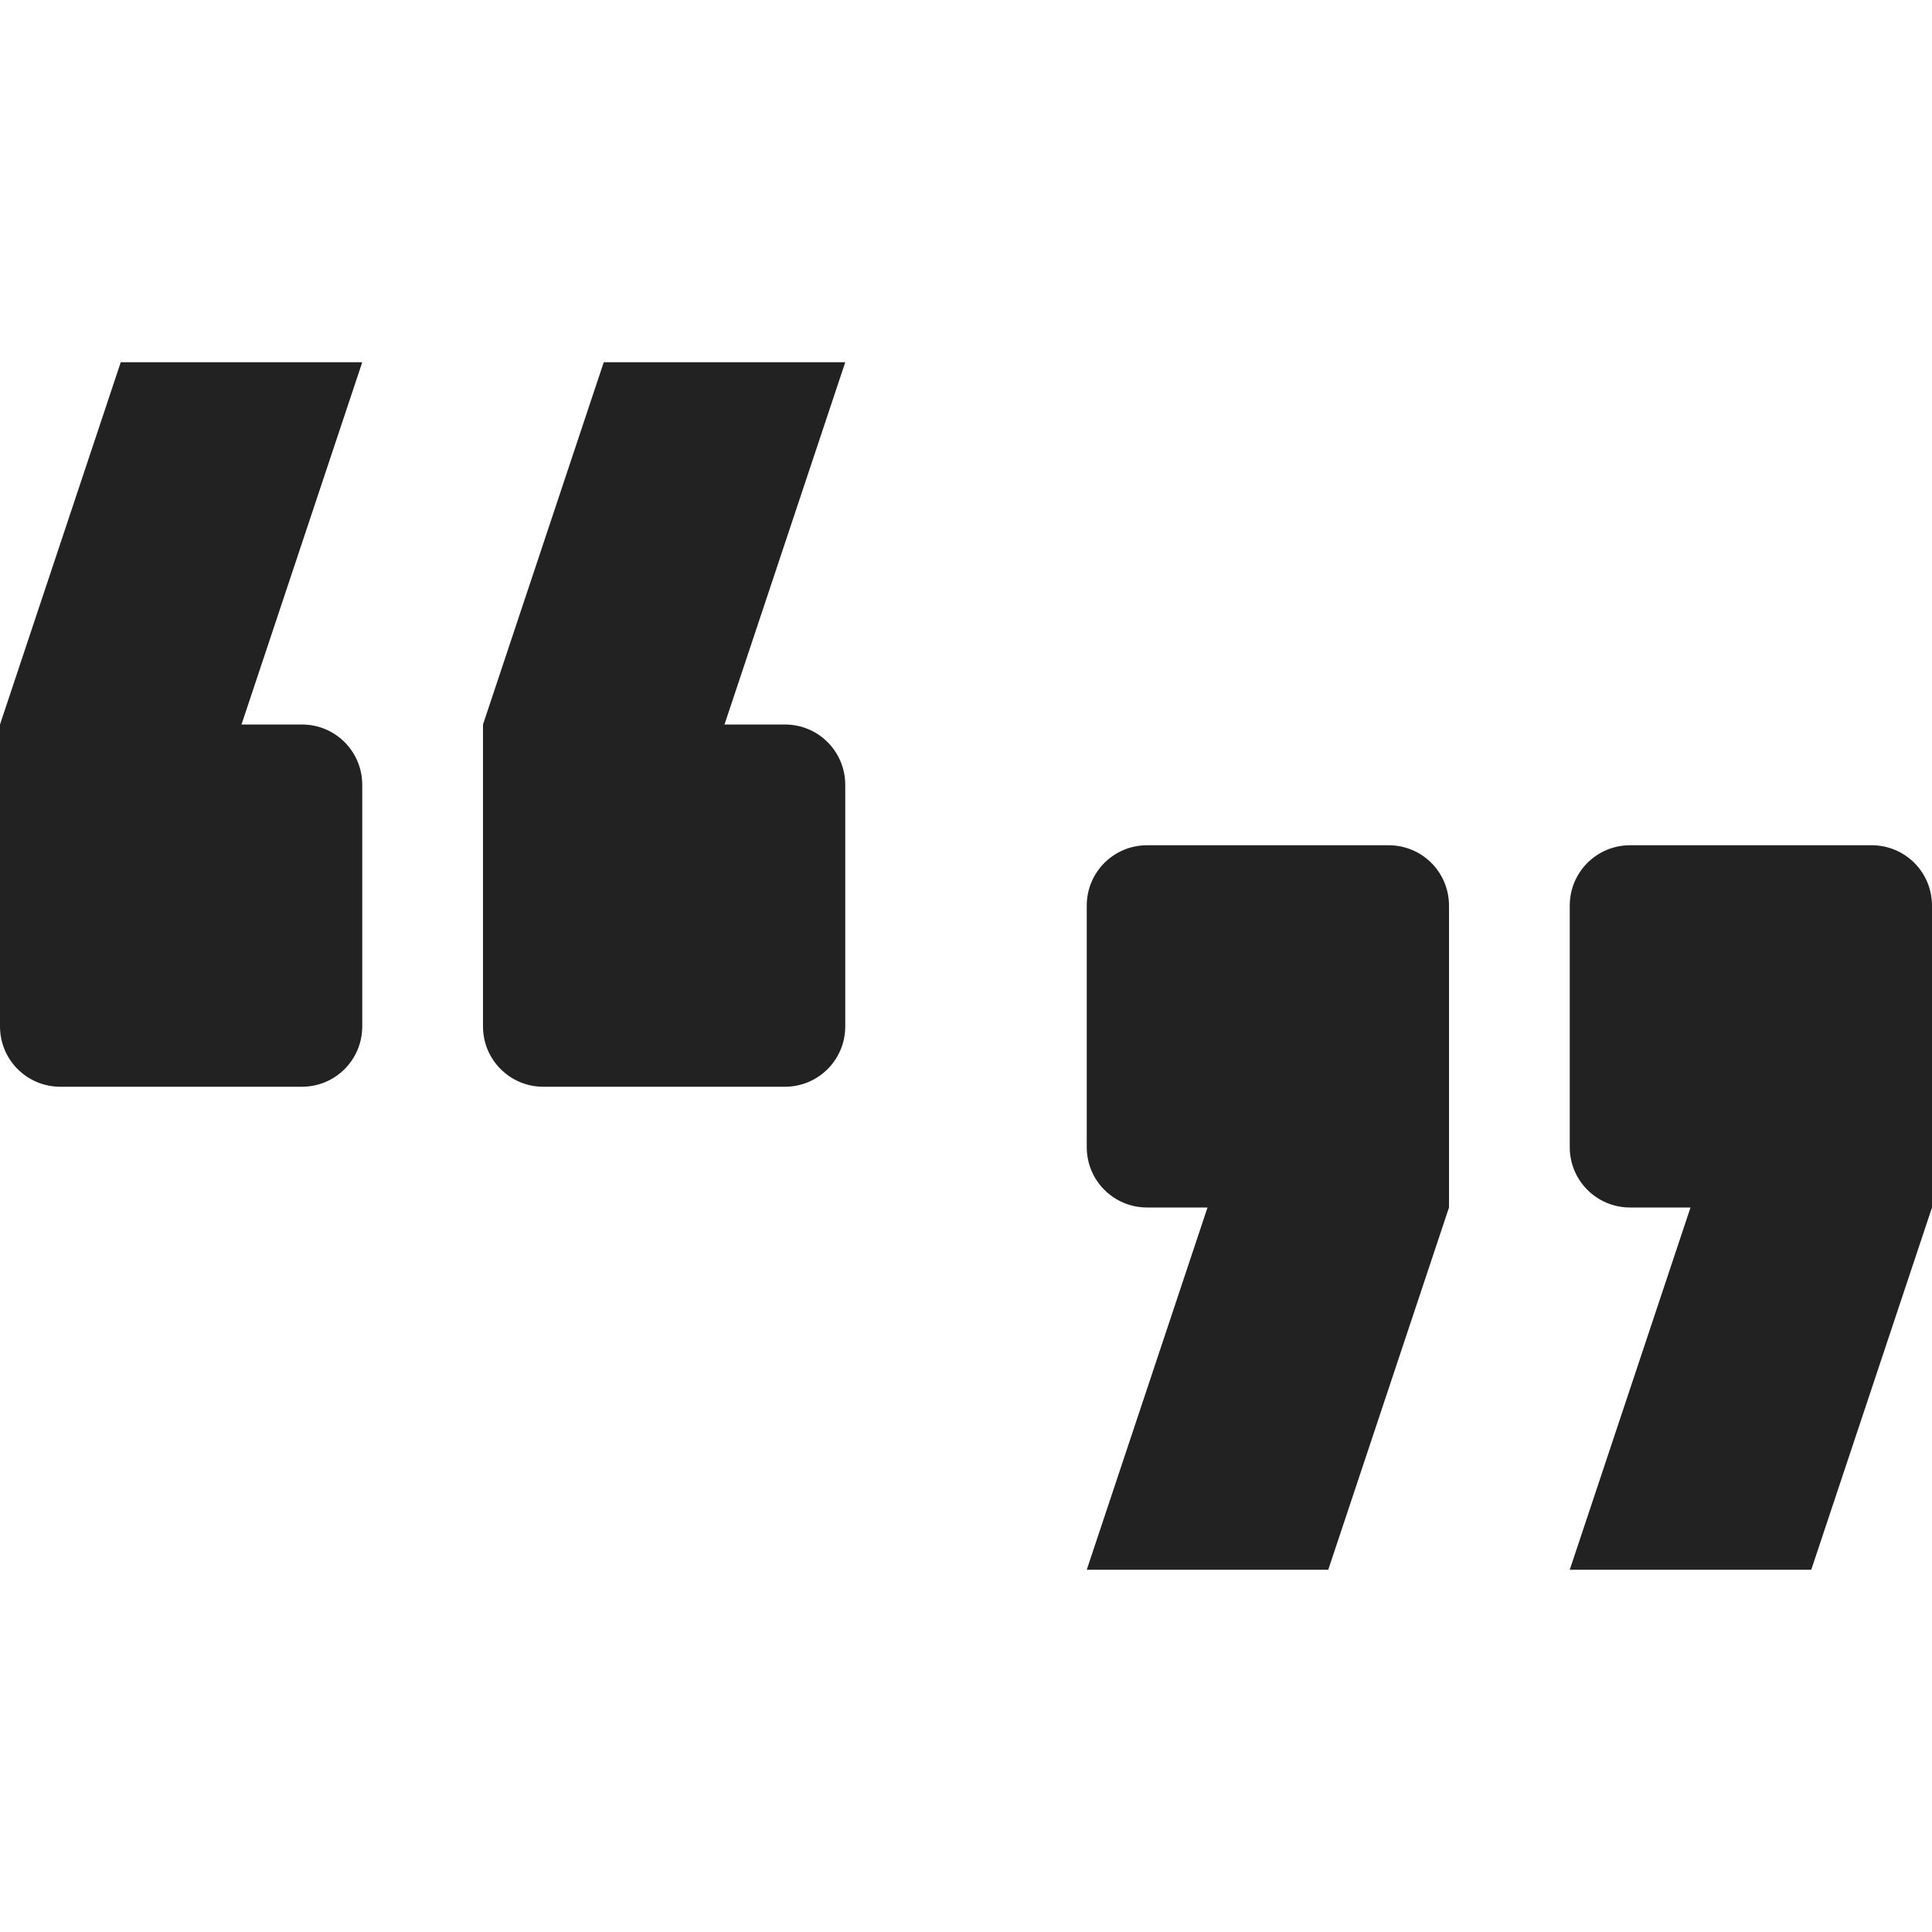
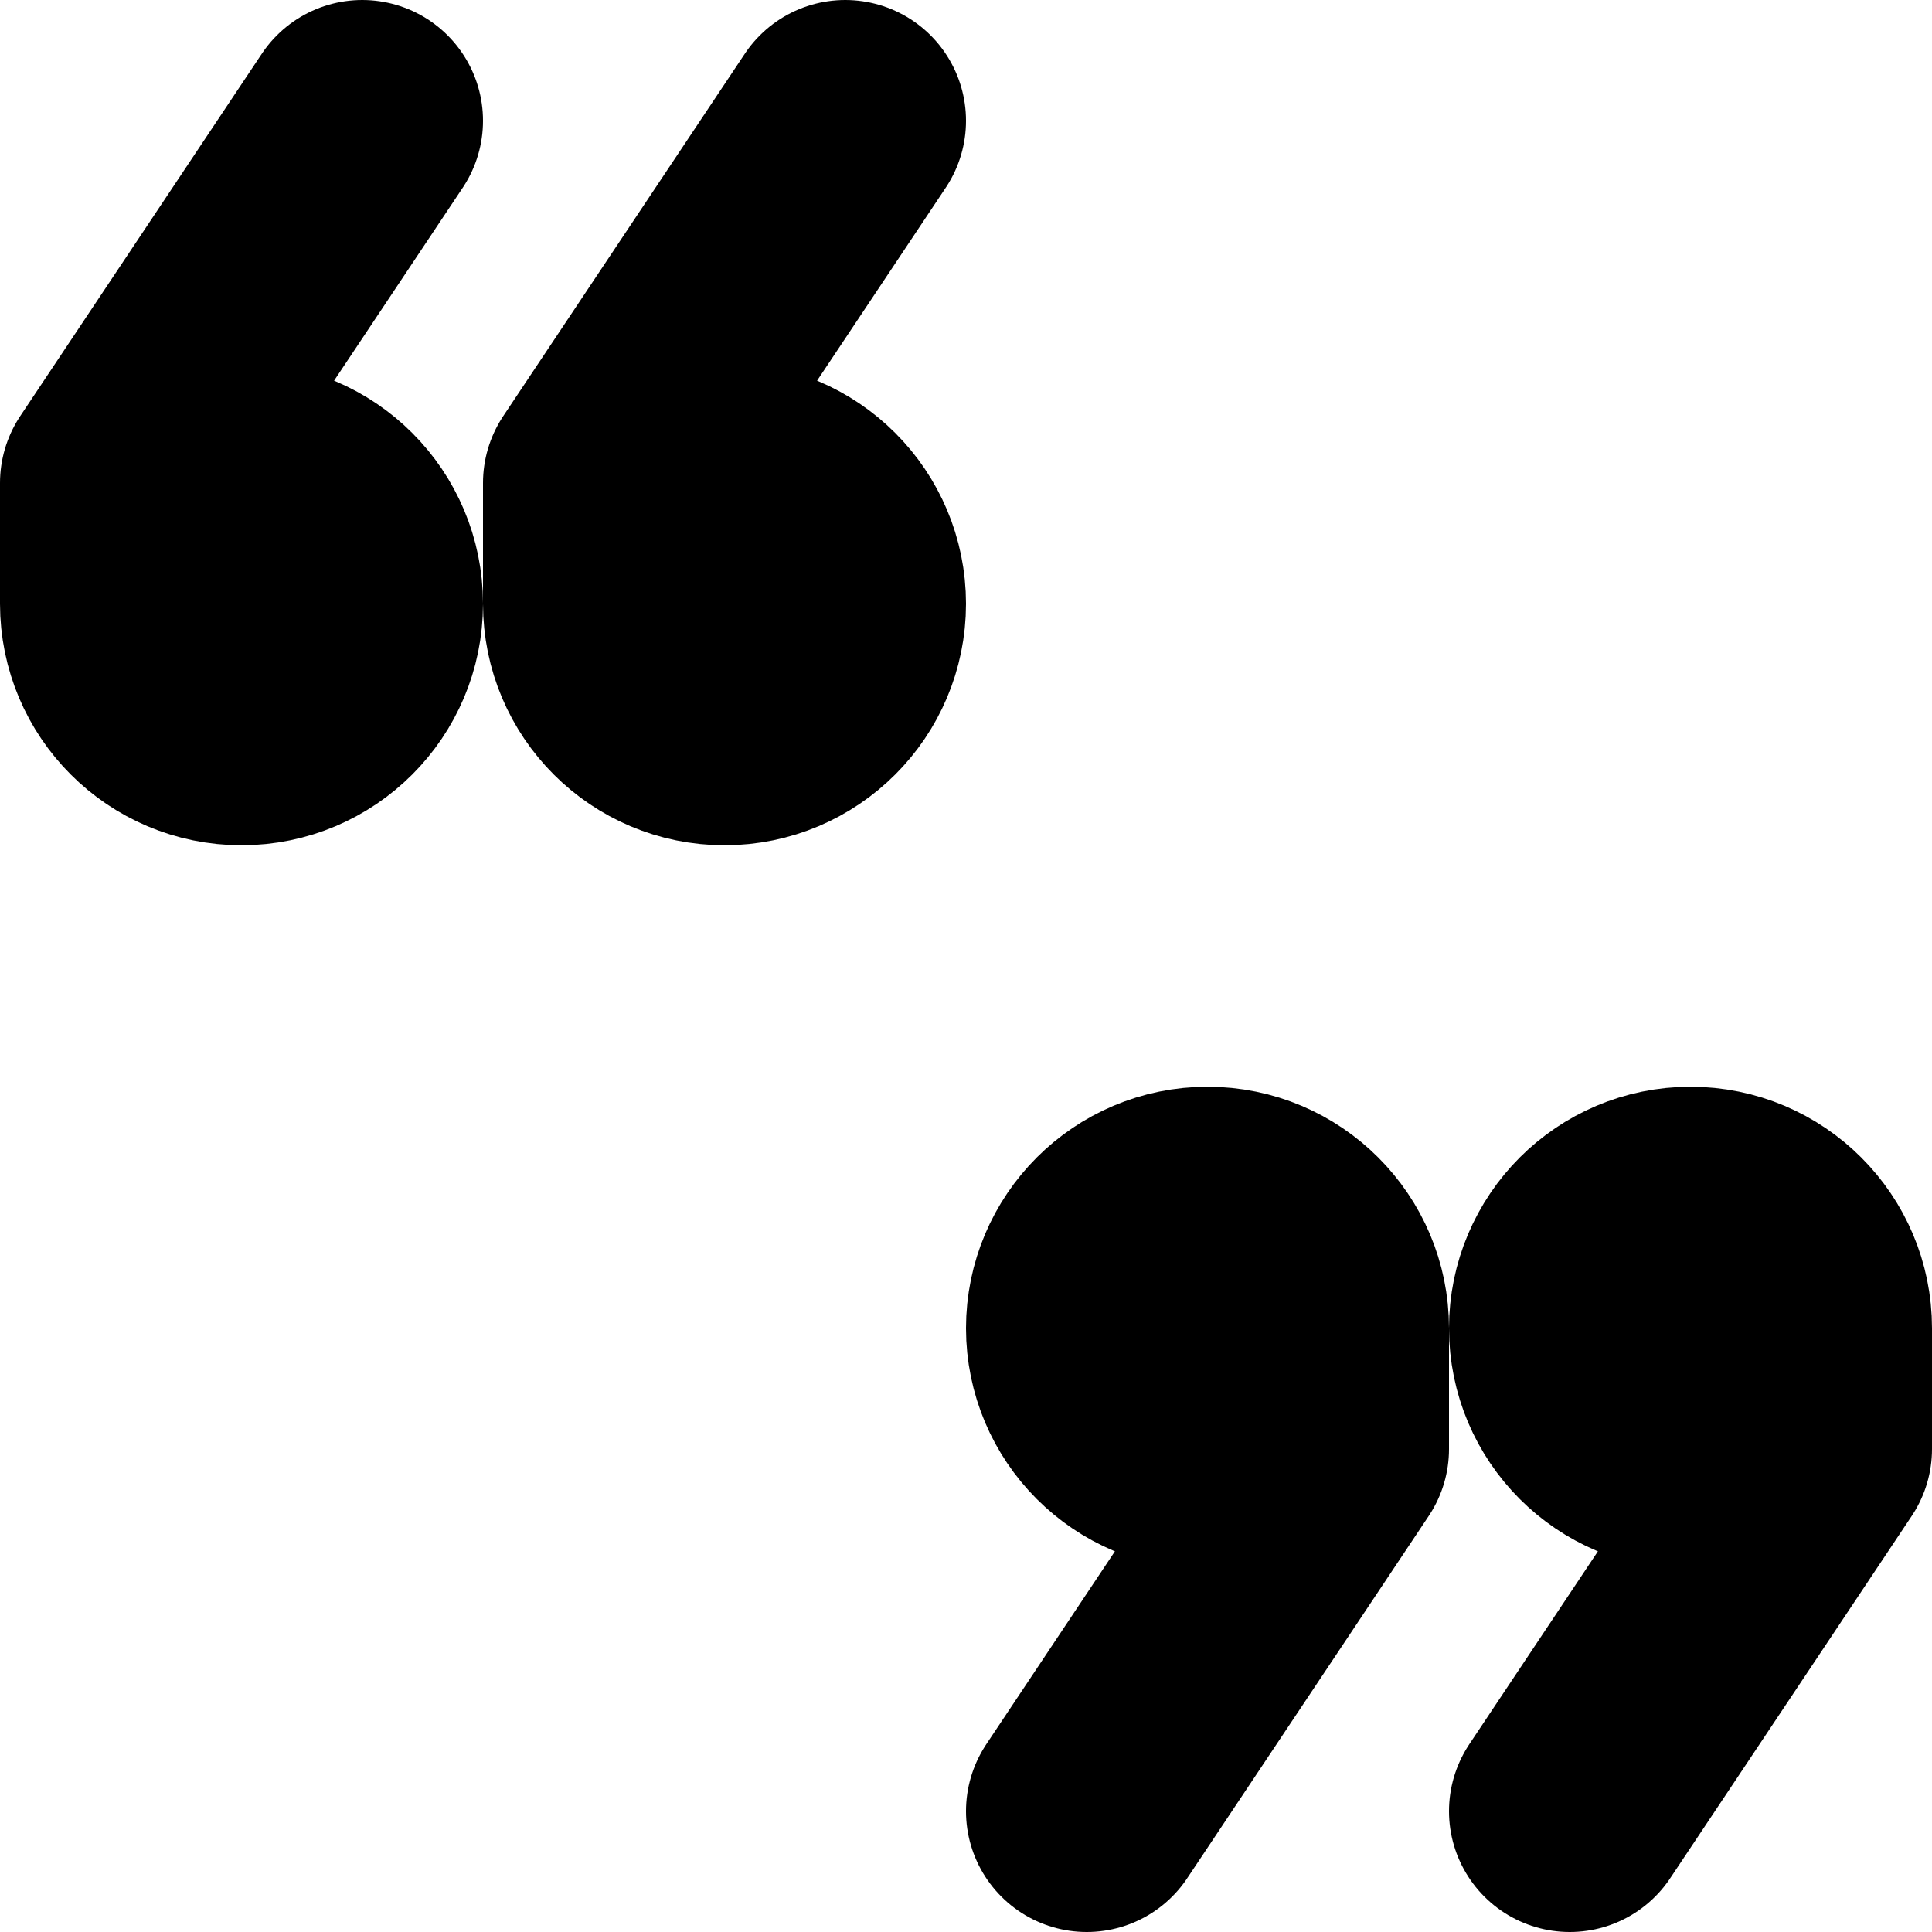
- <svg xmlns="http://www.w3.org/2000/svg" height="16px" viewBox="0 0 16 16" width="16px">
-   <path d="m 1 3 l -1 3 v 2.5 c 0 0.277 0.223 0.5 0.5 0.5 h 2 c 0.277 0 0.5 -0.223 0.5 -0.5 v -2 c 0 -0.277 -0.223 -0.5 -0.5 -0.5 h -0.5 l 1 -3 z m 4 0 l -1 3 v 2.5 c 0 0.277 0.223 0.5 0.5 0.5 h 2 c 0.277 0 0.5 -0.223 0.5 -0.5 v -2 c 0 -0.277 -0.223 -0.5 -0.5 -0.5 h -0.5 l 1 -3 z m 4.5 4 c -0.277 0 -0.5 0.223 -0.5 0.5 v 2 c 0 0.277 0.223 0.5 0.5 0.5 h 0.5 l -1 3 h 2 l 1 -3 v -2.5 c 0 -0.277 -0.223 -0.5 -0.5 -0.5 z m 4 0 c -0.277 0 -0.5 0.223 -0.5 0.5 v 2 c 0 0.277 0.223 0.5 0.5 0.5 h 0.5 l -1 3 h 2 l 1 -3 v -2.5 c 0 -0.277 -0.223 -0.5 -0.5 -0.5 z m 0 0" fill="#222222" />
+ <svg xmlns="http://www.w3.org/2000/svg" xmlns:ns1="https://www.gtk.org/grappa" ns1:rendering="symbolic" width="16" height="16" ns1:version="1" ns1:state="0" ns1:state-names="outline state1 empty">
+   <path d="M 7 1 L 5 4 L 5 5 C 5 5.552, 5.448 6, 6 6 C 6.552 6, 7 5.552, 7 5 C 7 4.448, 6.552 4, 6 4 L 5 4 M 3 1 L 1 4 L 1 5 C 1 5.552, 1.448 6, 2 6 C 2.552 6, 3 5.552, 3 5 C 3 4.448, 2.552 4, 2 4 L 1 4" id="path2" stroke-width="2" stroke-linecap="round" stroke-linejoin="round" stroke="rgb(0,0,0)" fill="none" class="foreground-stroke transparent-fill" ns1:states="outline state1" ns1:stroke="foreground" ns1:stroke-minwidth="25%" ns1:stroke-maxwidth="150%">
+     </path>
+   <path d="M 9 15 L 11 12 L 11 11 C 11 10.448, 10.552 10, 10 10 C 9.448 10, 9 10.448, 9 11 C 9 11.552, 9.448 12, 10 12 L 11 12 M 13 15 L 15 12 L 15 11 C 15 10.448, 14.552 10, 14 10 C 13.448 10, 13 10.448, 13 11 C 13 11.552, 13.448 12, 14 12 L 15 12" id="path3" stroke-width="2" stroke-linecap="round" stroke-linejoin="round" stroke="rgb(0,0,0)" fill="none" class="foreground-stroke transparent-fill" ns1:states="outline state1" ns1:stroke="foreground" ns1:stroke-minwidth="25%" ns1:stroke-maxwidth="150%">
+     </path>
</svg>
